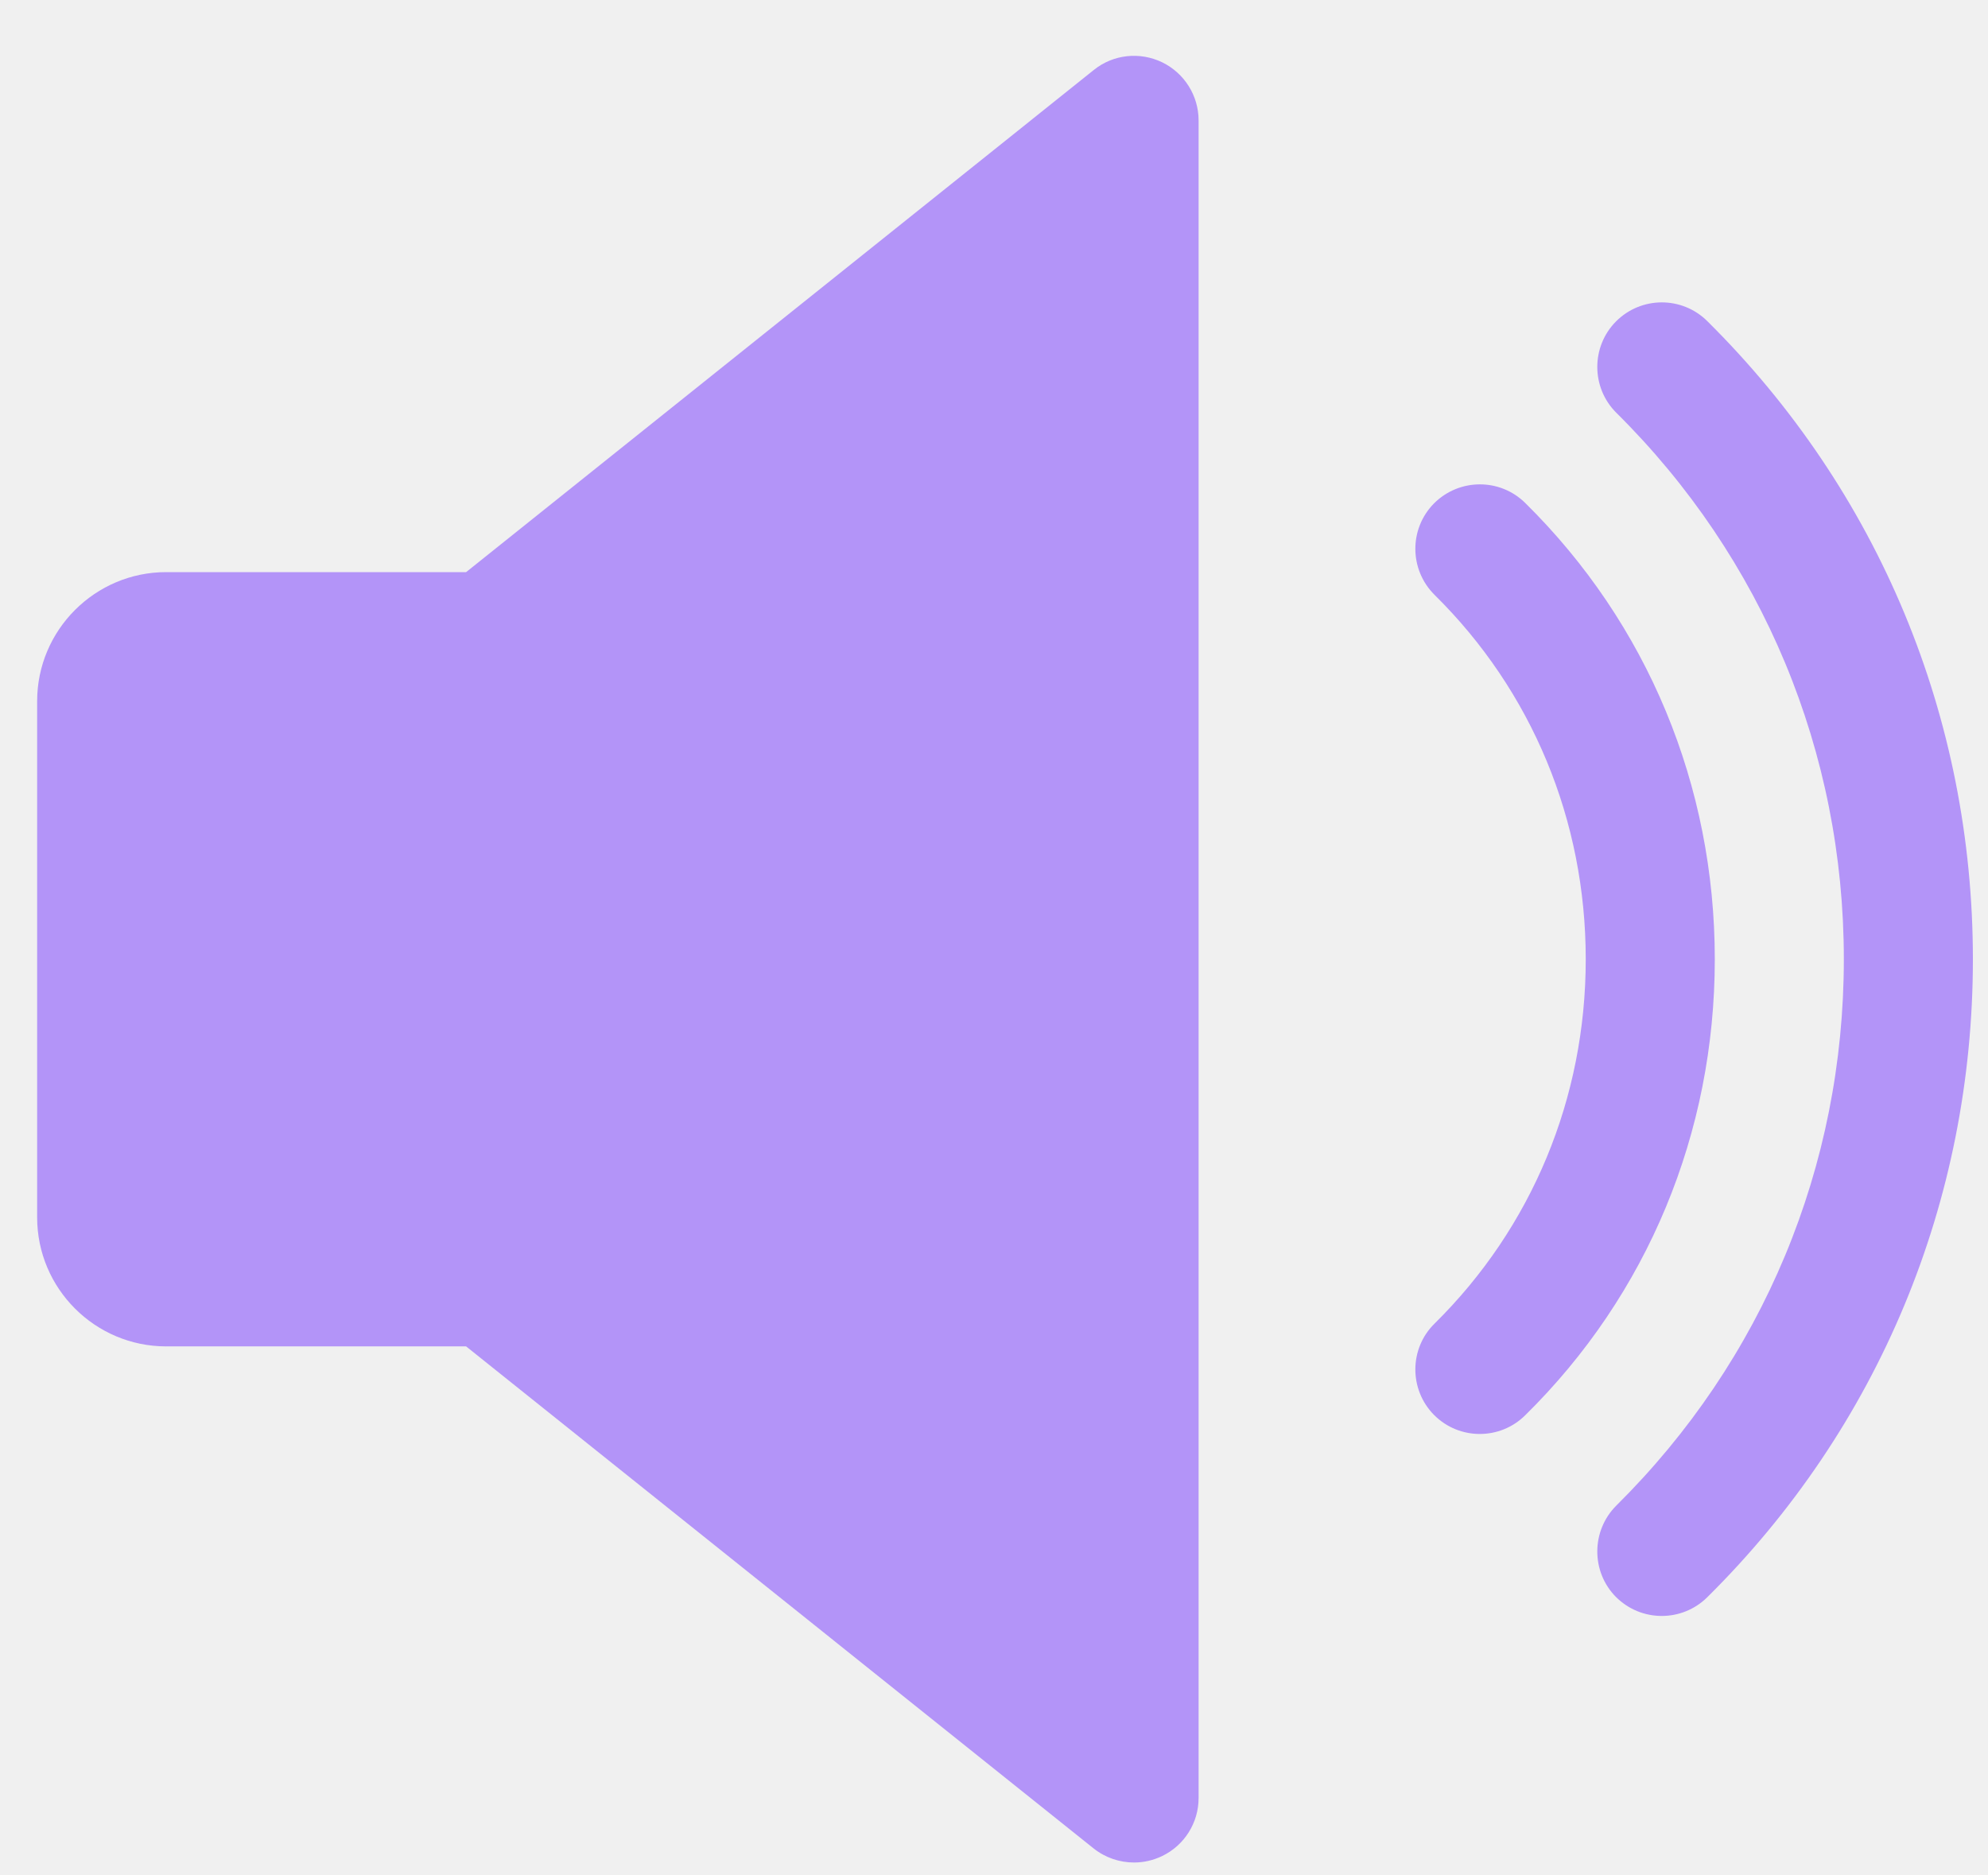
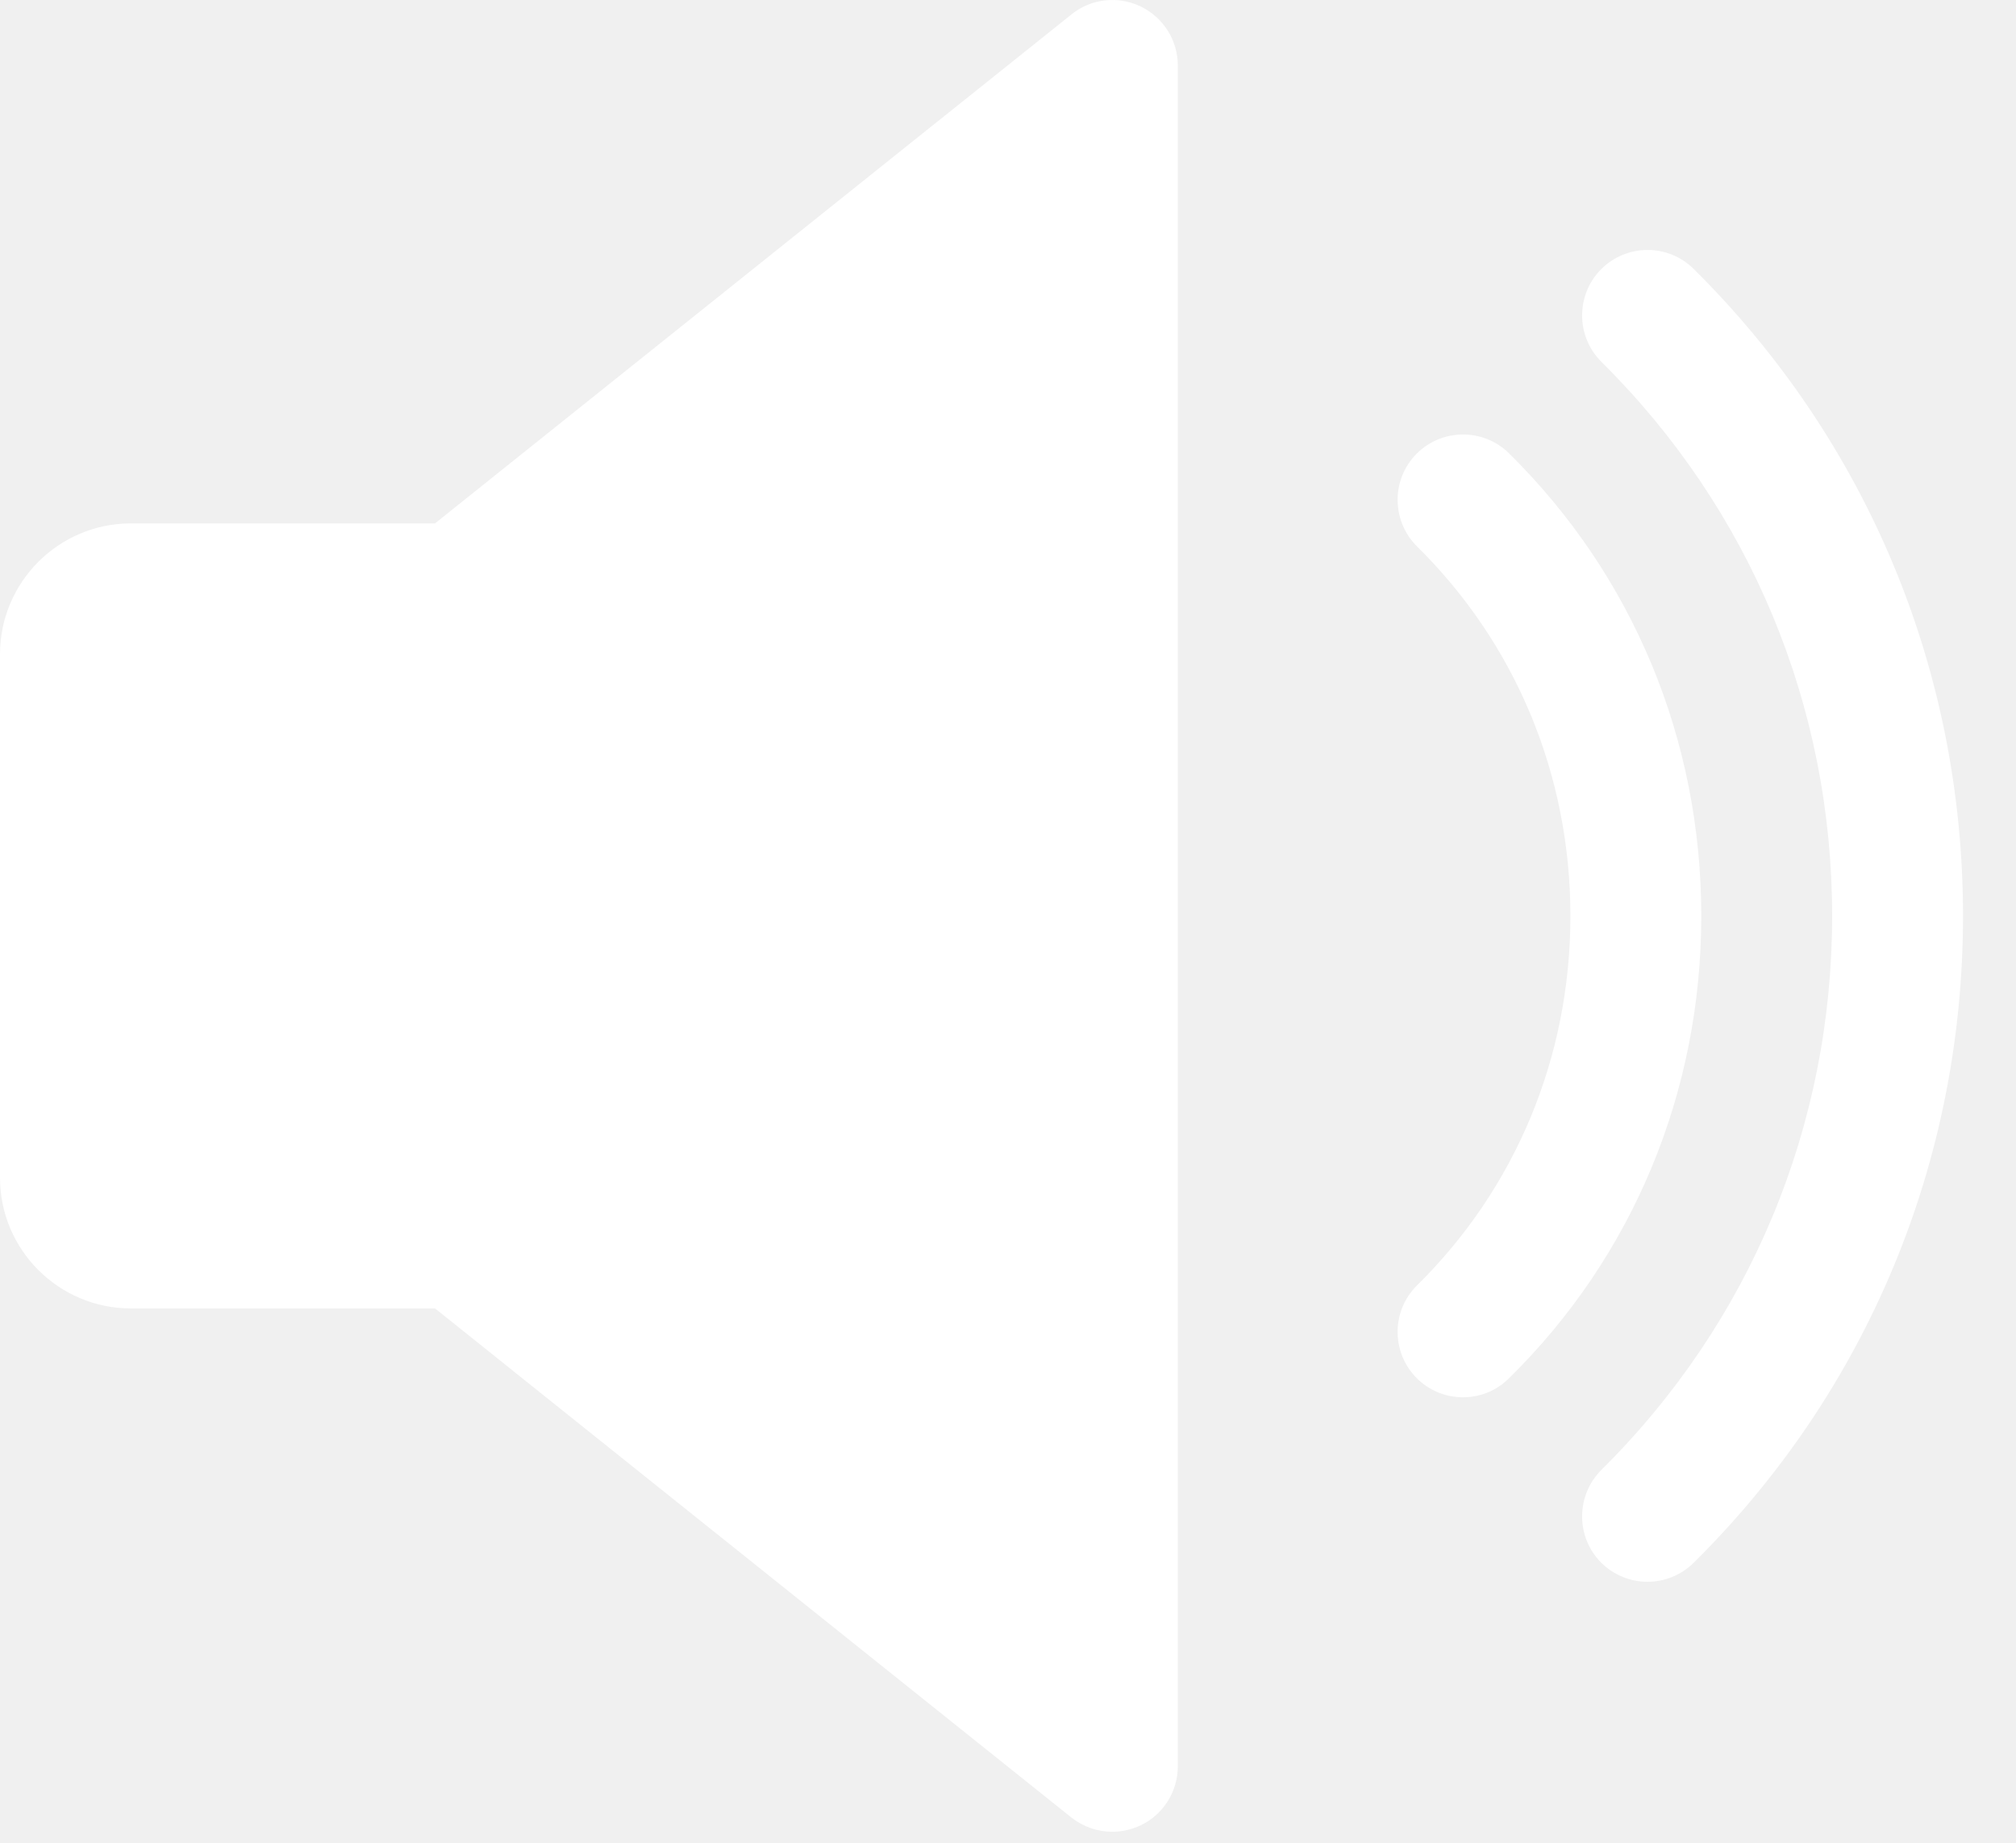
- <svg xmlns="http://www.w3.org/2000/svg" width="35" height="33" viewBox="0 0 35 33" fill="none">
-   <path d="M20.459 1.096C20.064 0.907 19.598 0.957 19.257 1.232L8.206 10.073H2.926C1.674 10.073 0.654 11.093 0.654 12.345V21.433C0.654 22.687 1.674 23.705 2.926 23.705H8.206L19.255 32.545C19.462 32.709 19.714 32.792 19.966 32.792C20.134 32.792 20.302 32.754 20.459 32.679C20.852 32.49 21.102 32.093 21.102 31.657V2.121C21.102 1.684 20.852 1.287 20.459 1.096Z" fill="#7638FF" fill-opacity="0.5" />
-   <path d="M26.852 8.855C26.405 8.414 25.687 8.421 25.246 8.864C24.805 9.311 24.81 10.029 25.255 10.472C26.973 12.167 27.918 14.446 27.918 16.889C27.918 19.331 26.973 21.61 25.255 23.305C24.81 23.743 24.805 24.463 25.246 24.911C25.469 25.136 25.762 25.247 26.052 25.247C26.341 25.247 26.63 25.138 26.852 24.918C29.006 22.798 30.19 19.944 30.19 16.889C30.19 13.833 29.006 10.979 26.852 8.855Z" fill="#7638FF" fill-opacity="0.5" />
-   <path d="M30.058 5.654C29.611 5.211 28.893 5.215 28.45 5.66C28.009 6.106 28.013 6.826 28.456 7.267C31.04 9.827 32.462 13.244 32.462 16.889C32.462 20.533 31.04 23.948 28.456 26.508C28.013 26.951 28.009 27.672 28.45 28.117C28.674 28.34 28.965 28.451 29.256 28.451C29.545 28.451 29.835 28.342 30.058 28.121C33.075 25.134 34.734 21.144 34.734 16.889C34.734 12.633 33.075 8.644 30.058 5.654Z" fill="#7638FF" fill-opacity="0.5" />
+ <svg xmlns="http://www.w3.org/2000/svg" width="35" height="32" viewBox="0 0 35 32" fill="none">
+   <path d="M19.805 0.113C19.41 -0.076 18.944 -0.026 18.603 0.249L7.552 9.089H2.272C1.02 9.089 0 10.109 0 11.361V20.449C0 21.703 1.02 22.721 2.272 22.721H7.552L18.601 31.562C18.808 31.725 19.06 31.809 19.312 31.809C19.48 31.809 19.648 31.771 19.805 31.696C20.198 31.507 20.448 31.11 20.448 30.673V1.137C20.448 0.701 20.198 0.304 19.805 0.113Z" fill="white" />
+   <path d="M26.198 7.872C25.751 7.431 25.033 7.438 24.592 7.881C24.151 8.328 24.156 9.046 24.601 9.489C26.319 11.184 27.264 13.463 27.264 15.905C27.264 18.348 26.319 20.627 24.601 22.321C24.156 22.76 24.151 23.48 24.592 23.928C24.815 24.153 25.108 24.264 25.398 24.264C25.687 24.264 25.976 24.155 26.198 23.934C28.352 21.815 29.536 18.961 29.536 15.905C29.536 12.85 28.352 9.996 26.198 7.872Z" fill="white" />
+   <path d="M29.404 4.67C28.956 4.227 28.239 4.232 27.796 4.677C27.355 5.122 27.359 5.843 27.802 6.283C30.386 8.844 31.808 12.261 31.808 15.905C31.808 19.55 30.386 22.964 27.802 25.525C27.359 25.968 27.355 26.688 27.796 27.134C28.02 27.356 28.311 27.468 28.602 27.468C28.891 27.468 29.181 27.358 29.404 27.138C32.421 24.15 34.08 20.161 34.08 15.905C34.08 11.65 32.421 7.66 29.404 4.67Z" fill="white" />
</svg>
